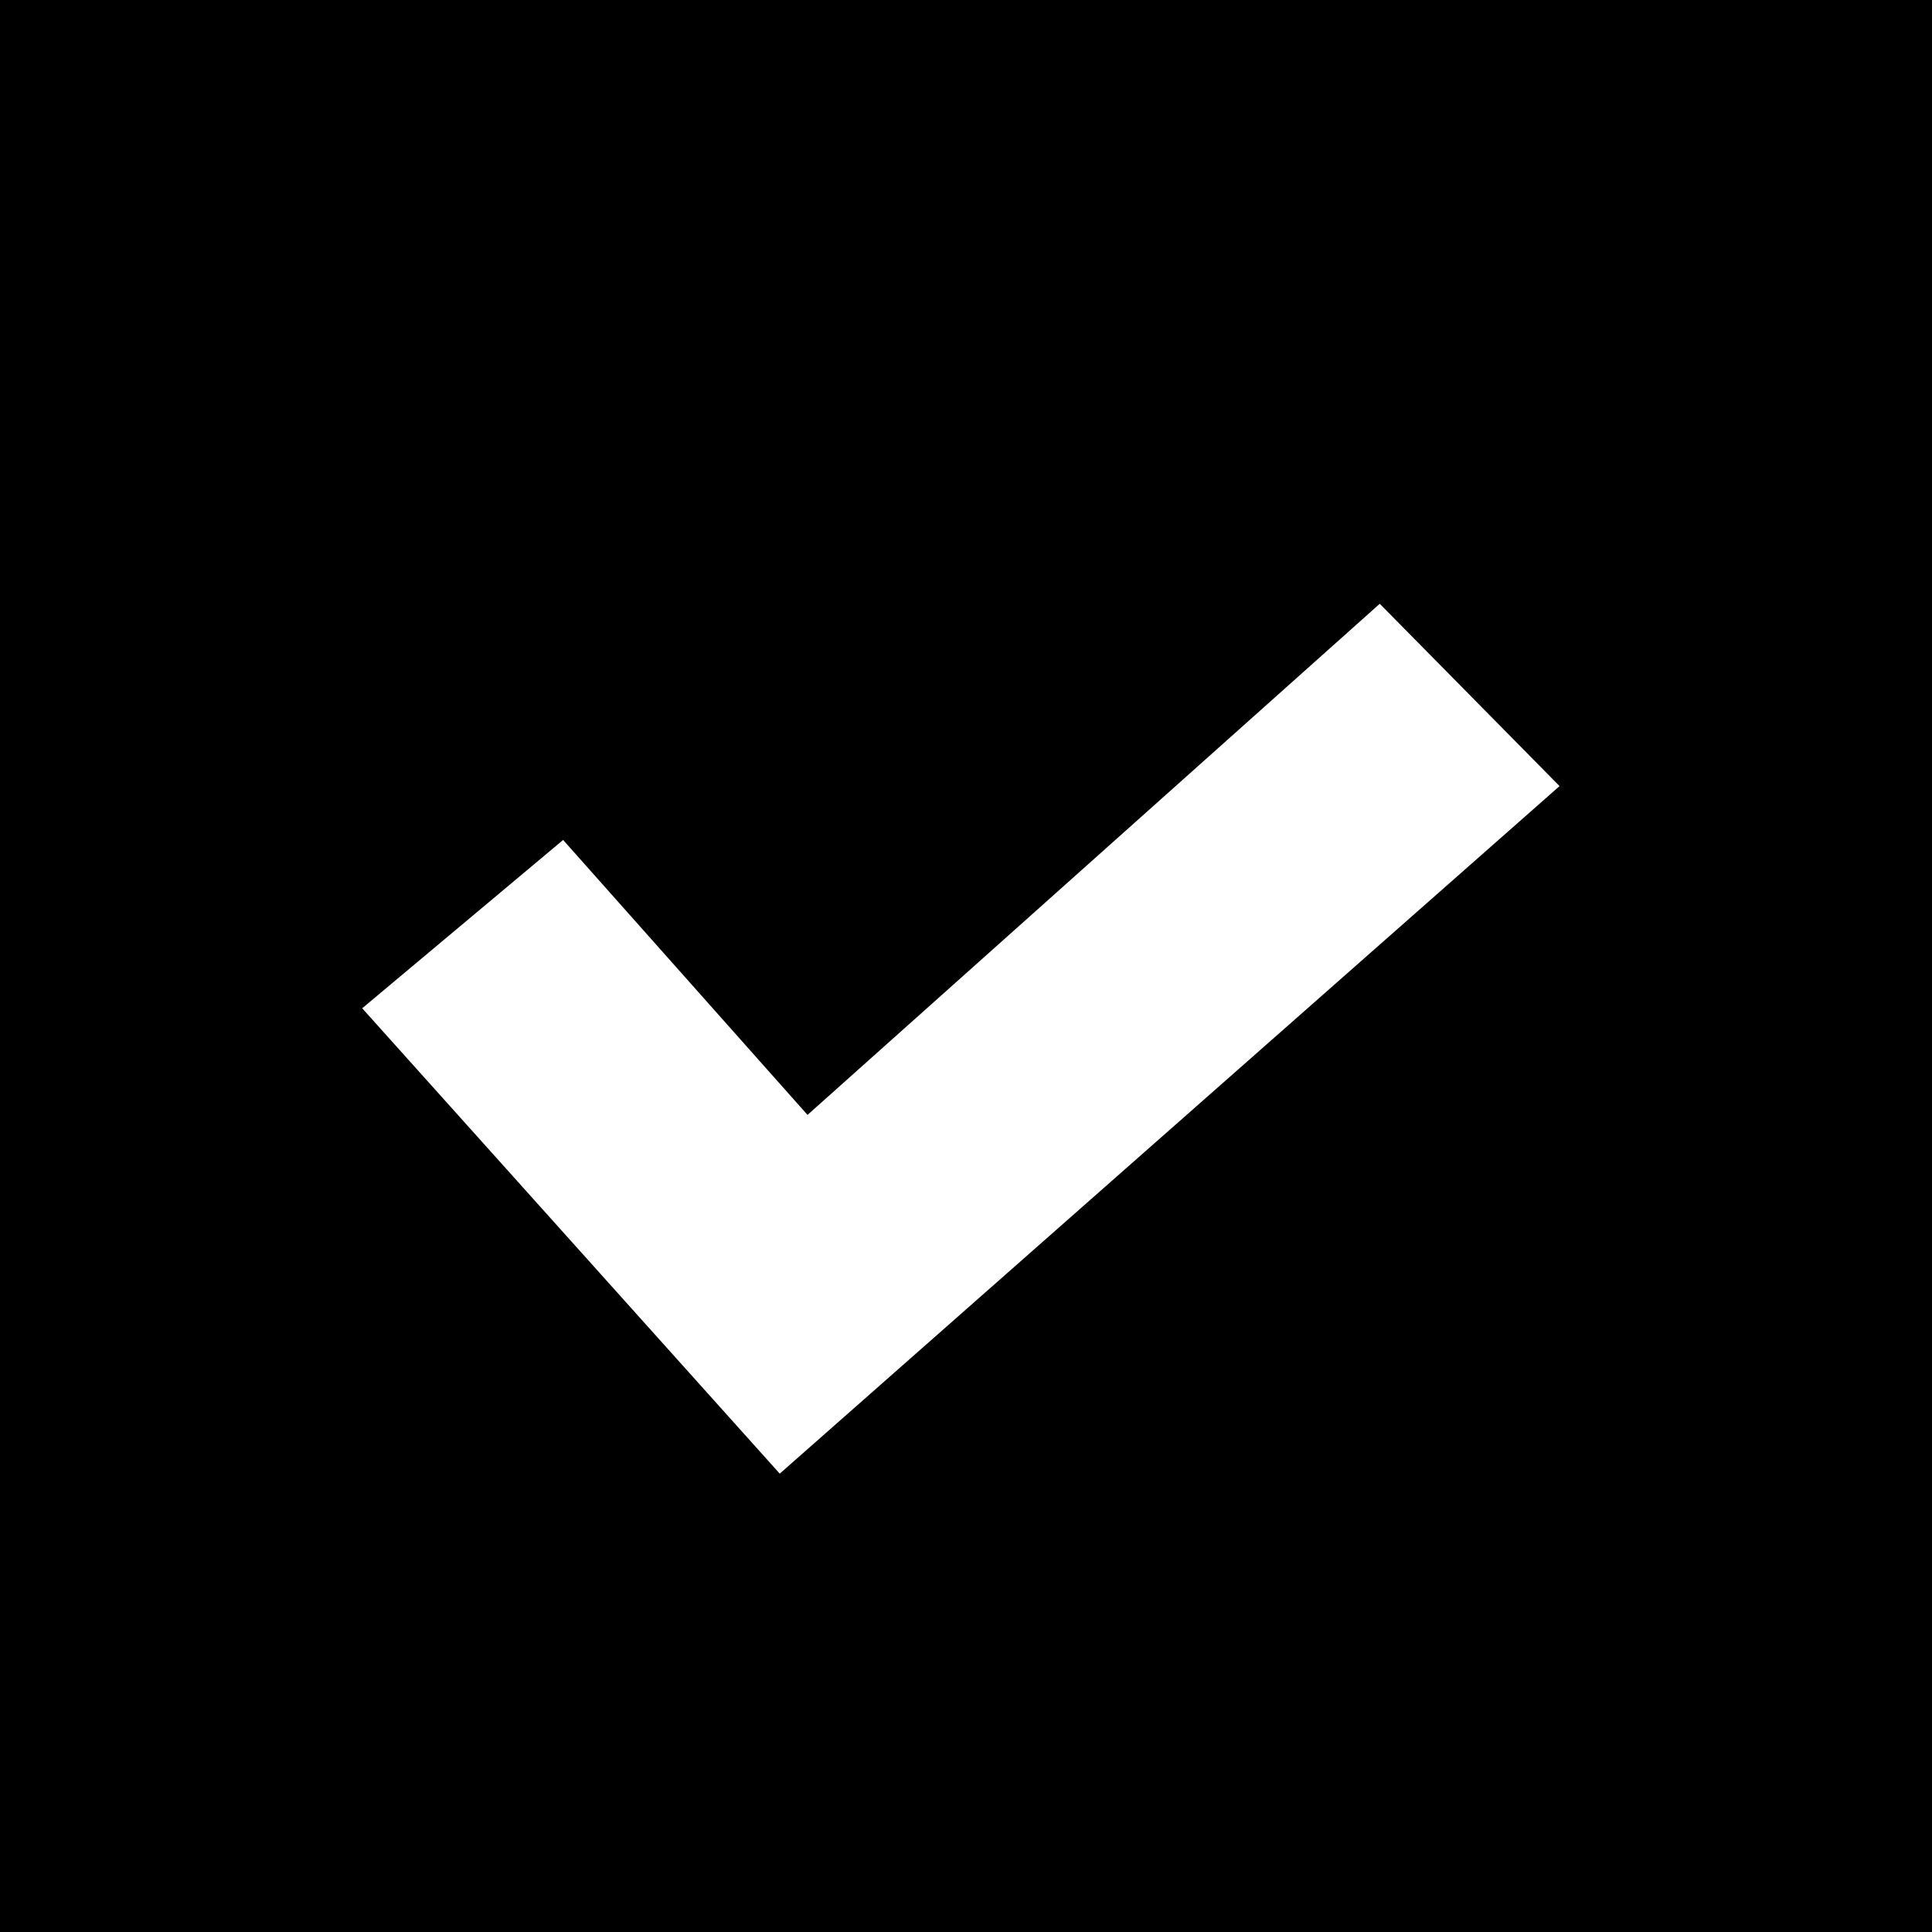
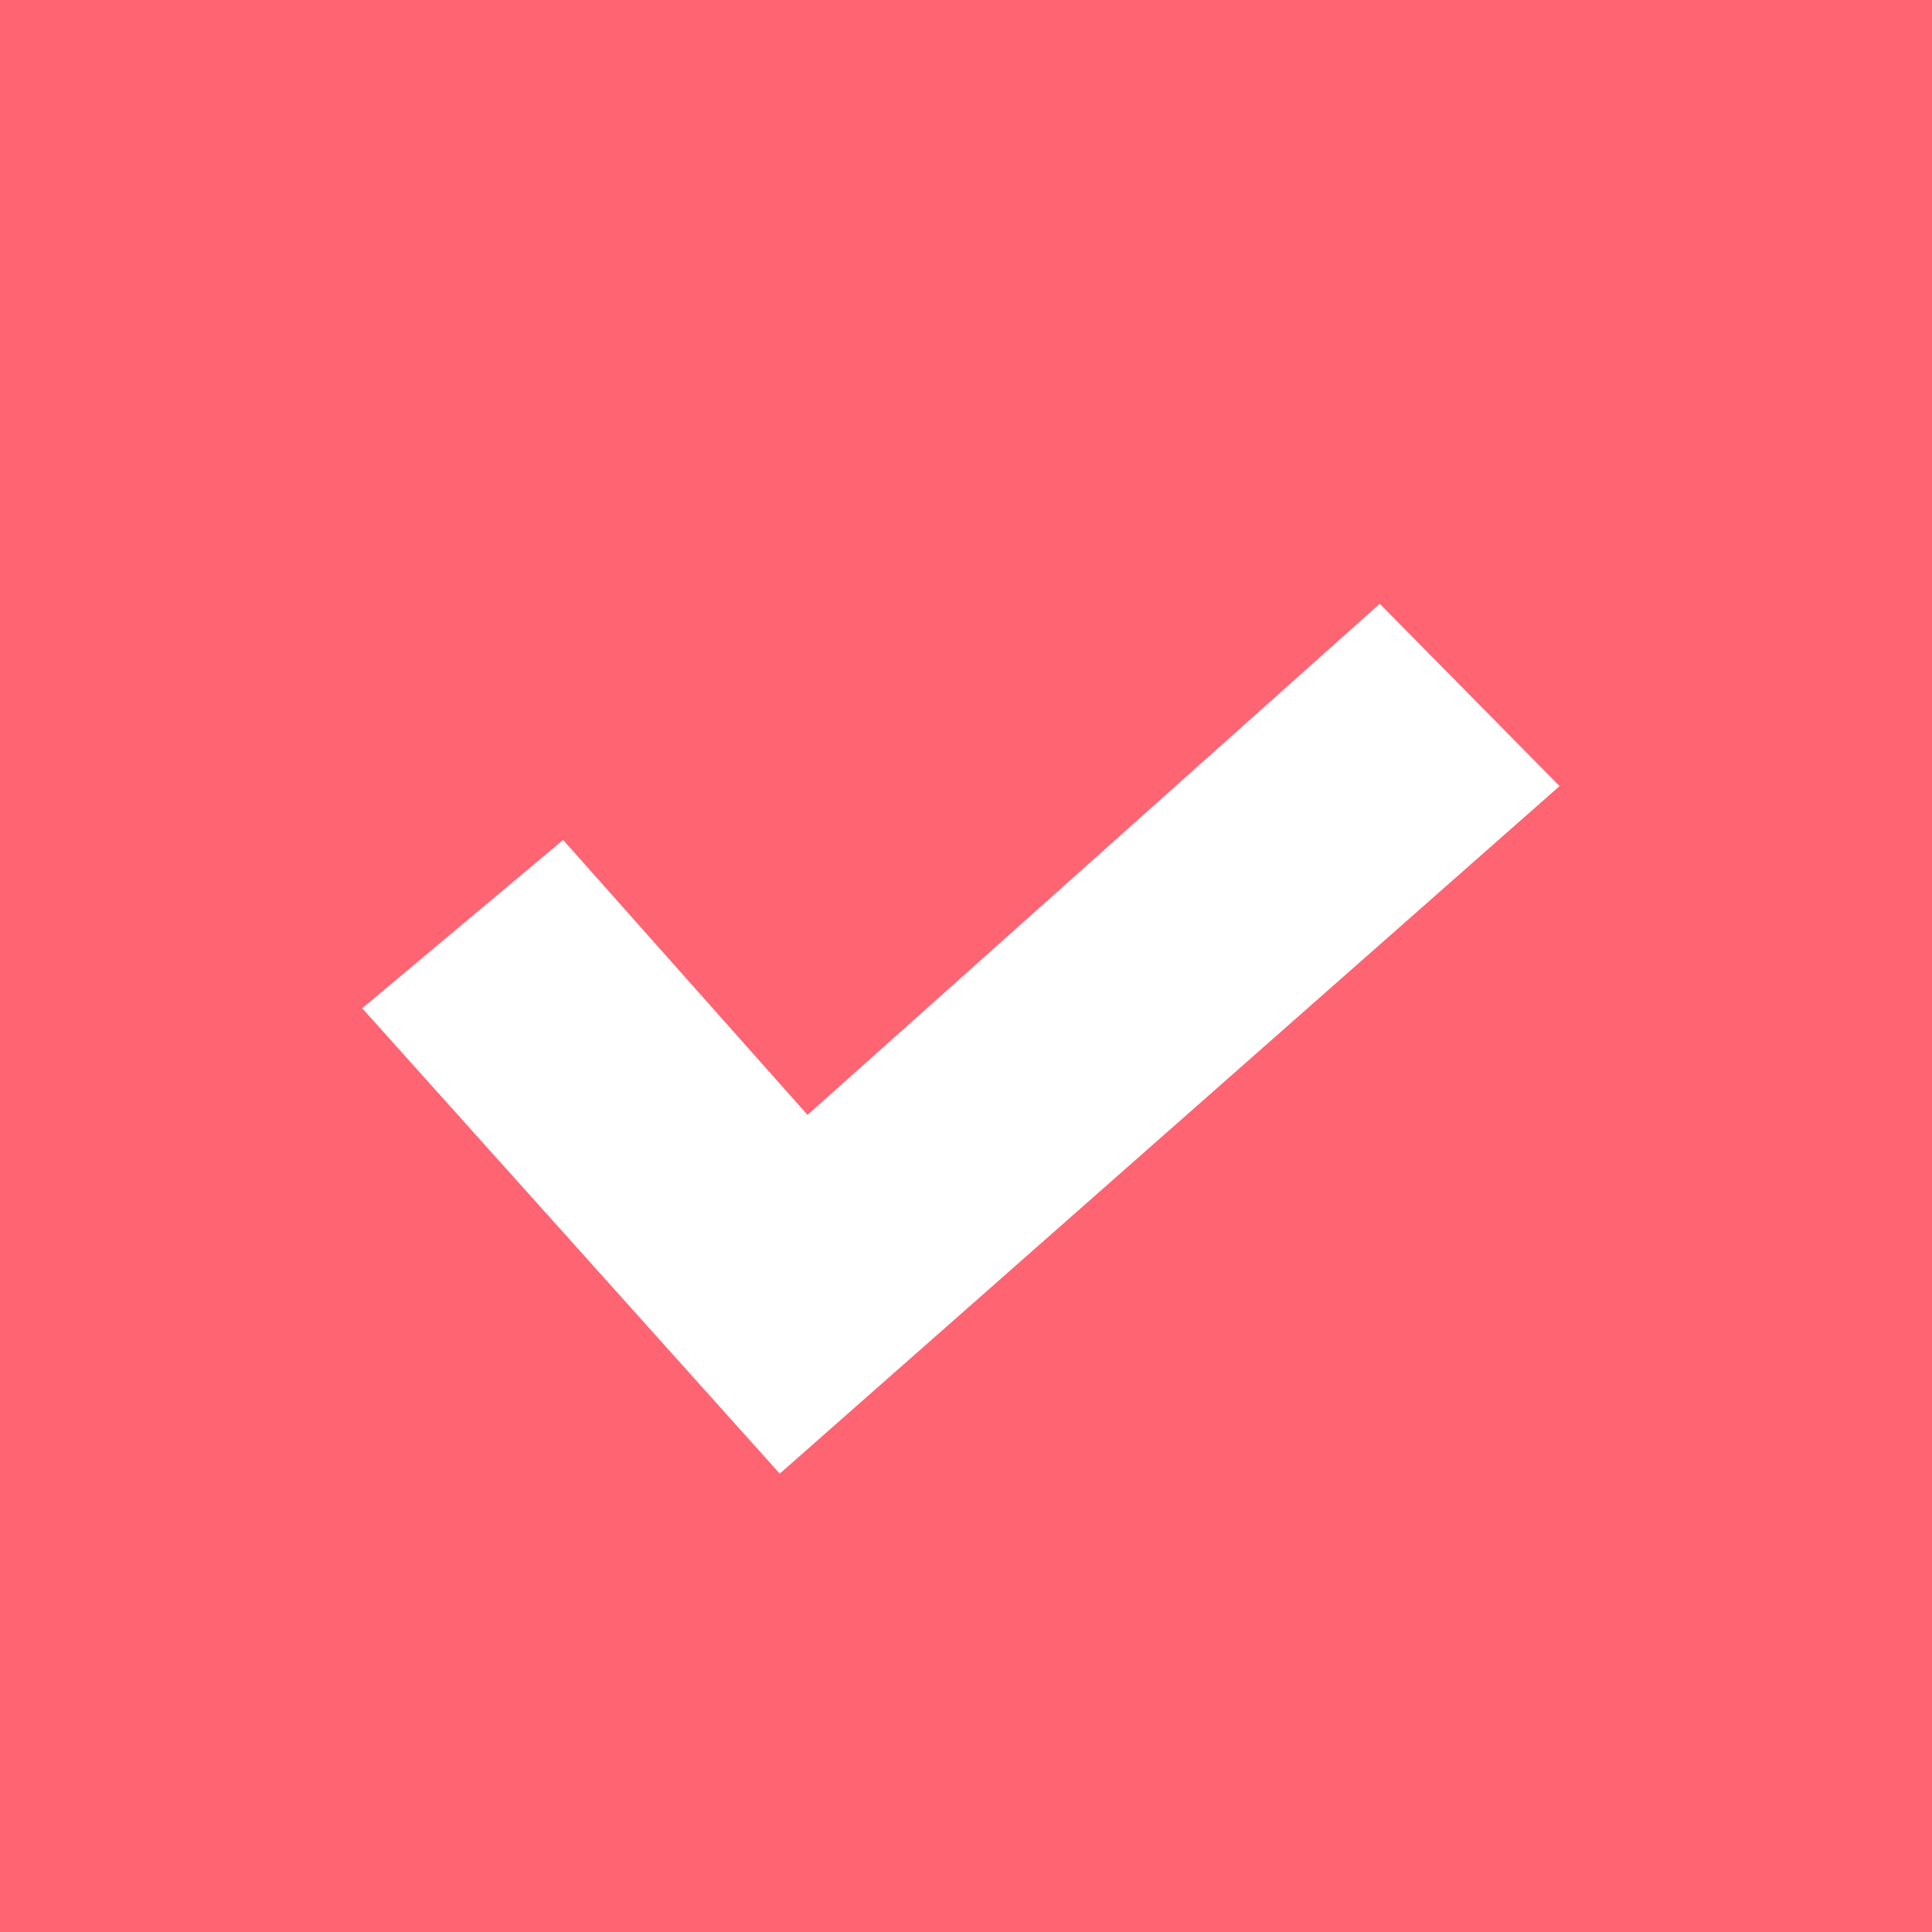
<svg xmlns="http://www.w3.org/2000/svg" width="16px" height="16px" viewBox="0 0 16 16" version="1.1">
  <defs />
  <g id="checkbox/selected-copy" stroke="none" stroke-width="1" fill="none" fill-rule="evenodd">
-     <rect id="Rectangle-4" fill="#000000" x="0" y="0" width="16" height="16" />
+     <rect id="Rectangle-4" fill="#FF6472" x="0" y="0" width="16" height="16" />
    <polygon id="↘" fill="#FFFFFF" transform="translate(7.957703, 8.601837) rotate(-270) translate(-7.957703, -8.601837) " points="11.56 10.102 7.706 13.56 6.312 11.896 8.589 9.872 4.356 5.133 5.866 3.644" />
  </g>
</svg>
